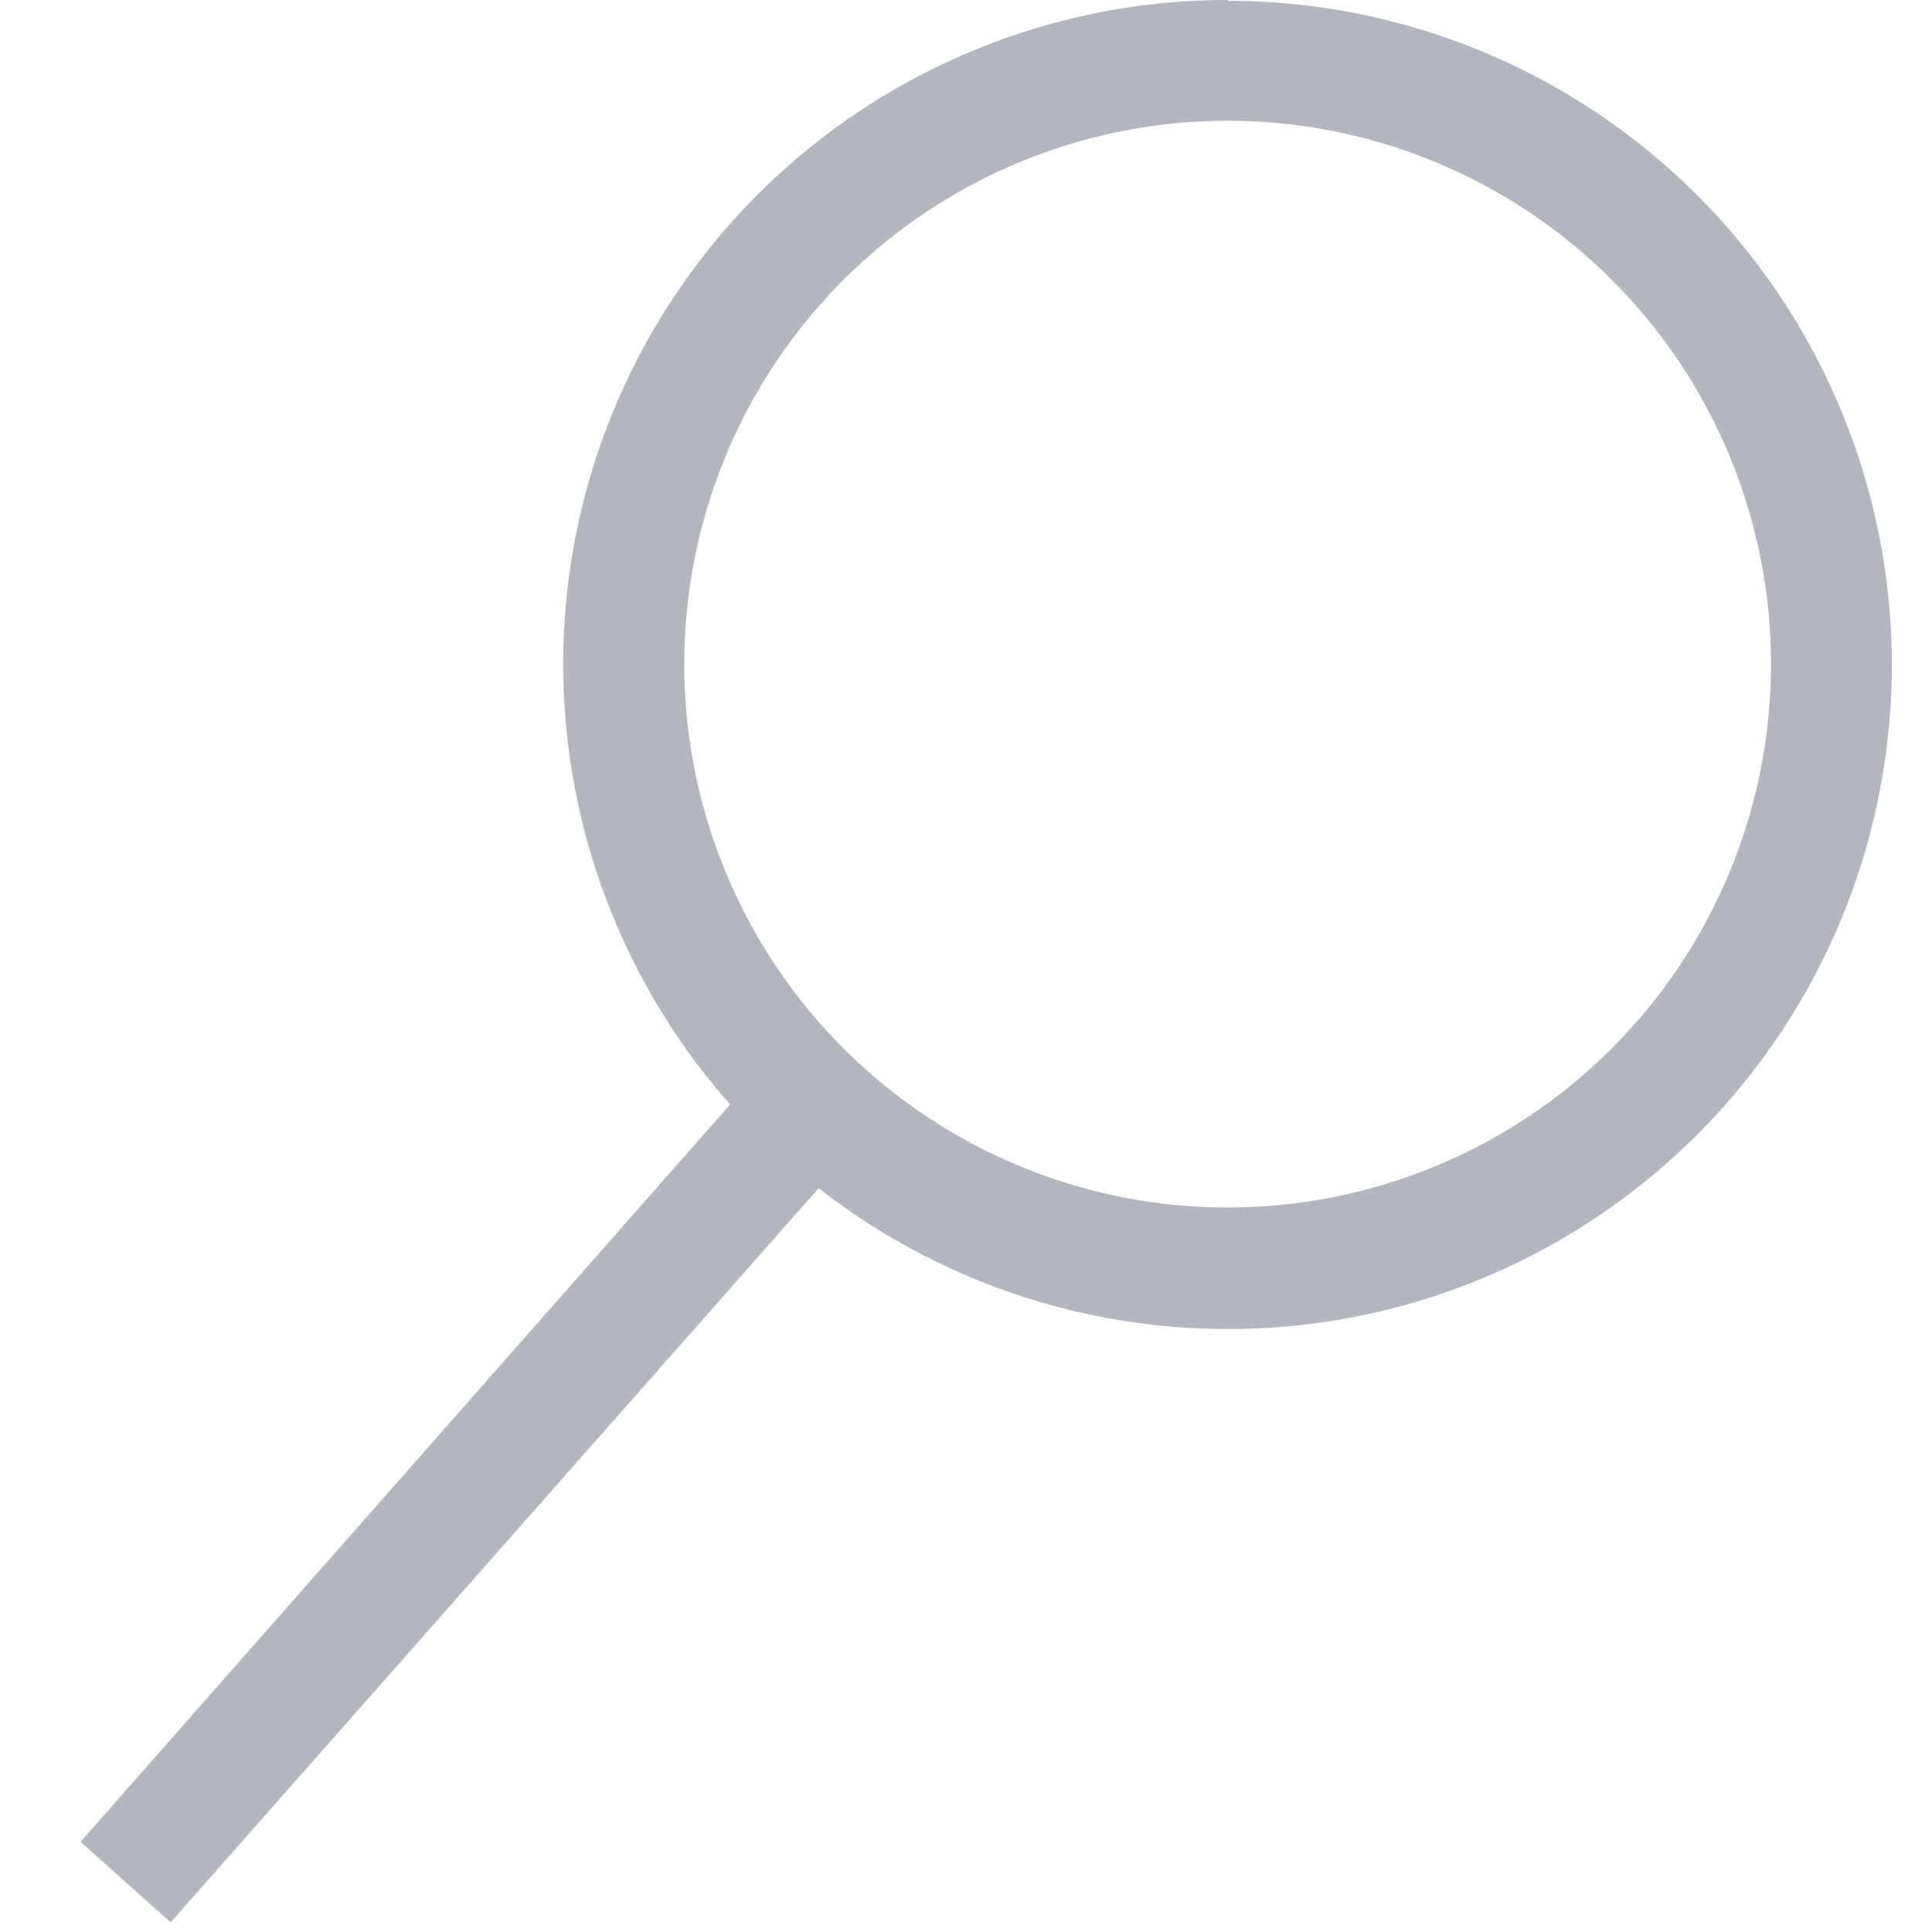
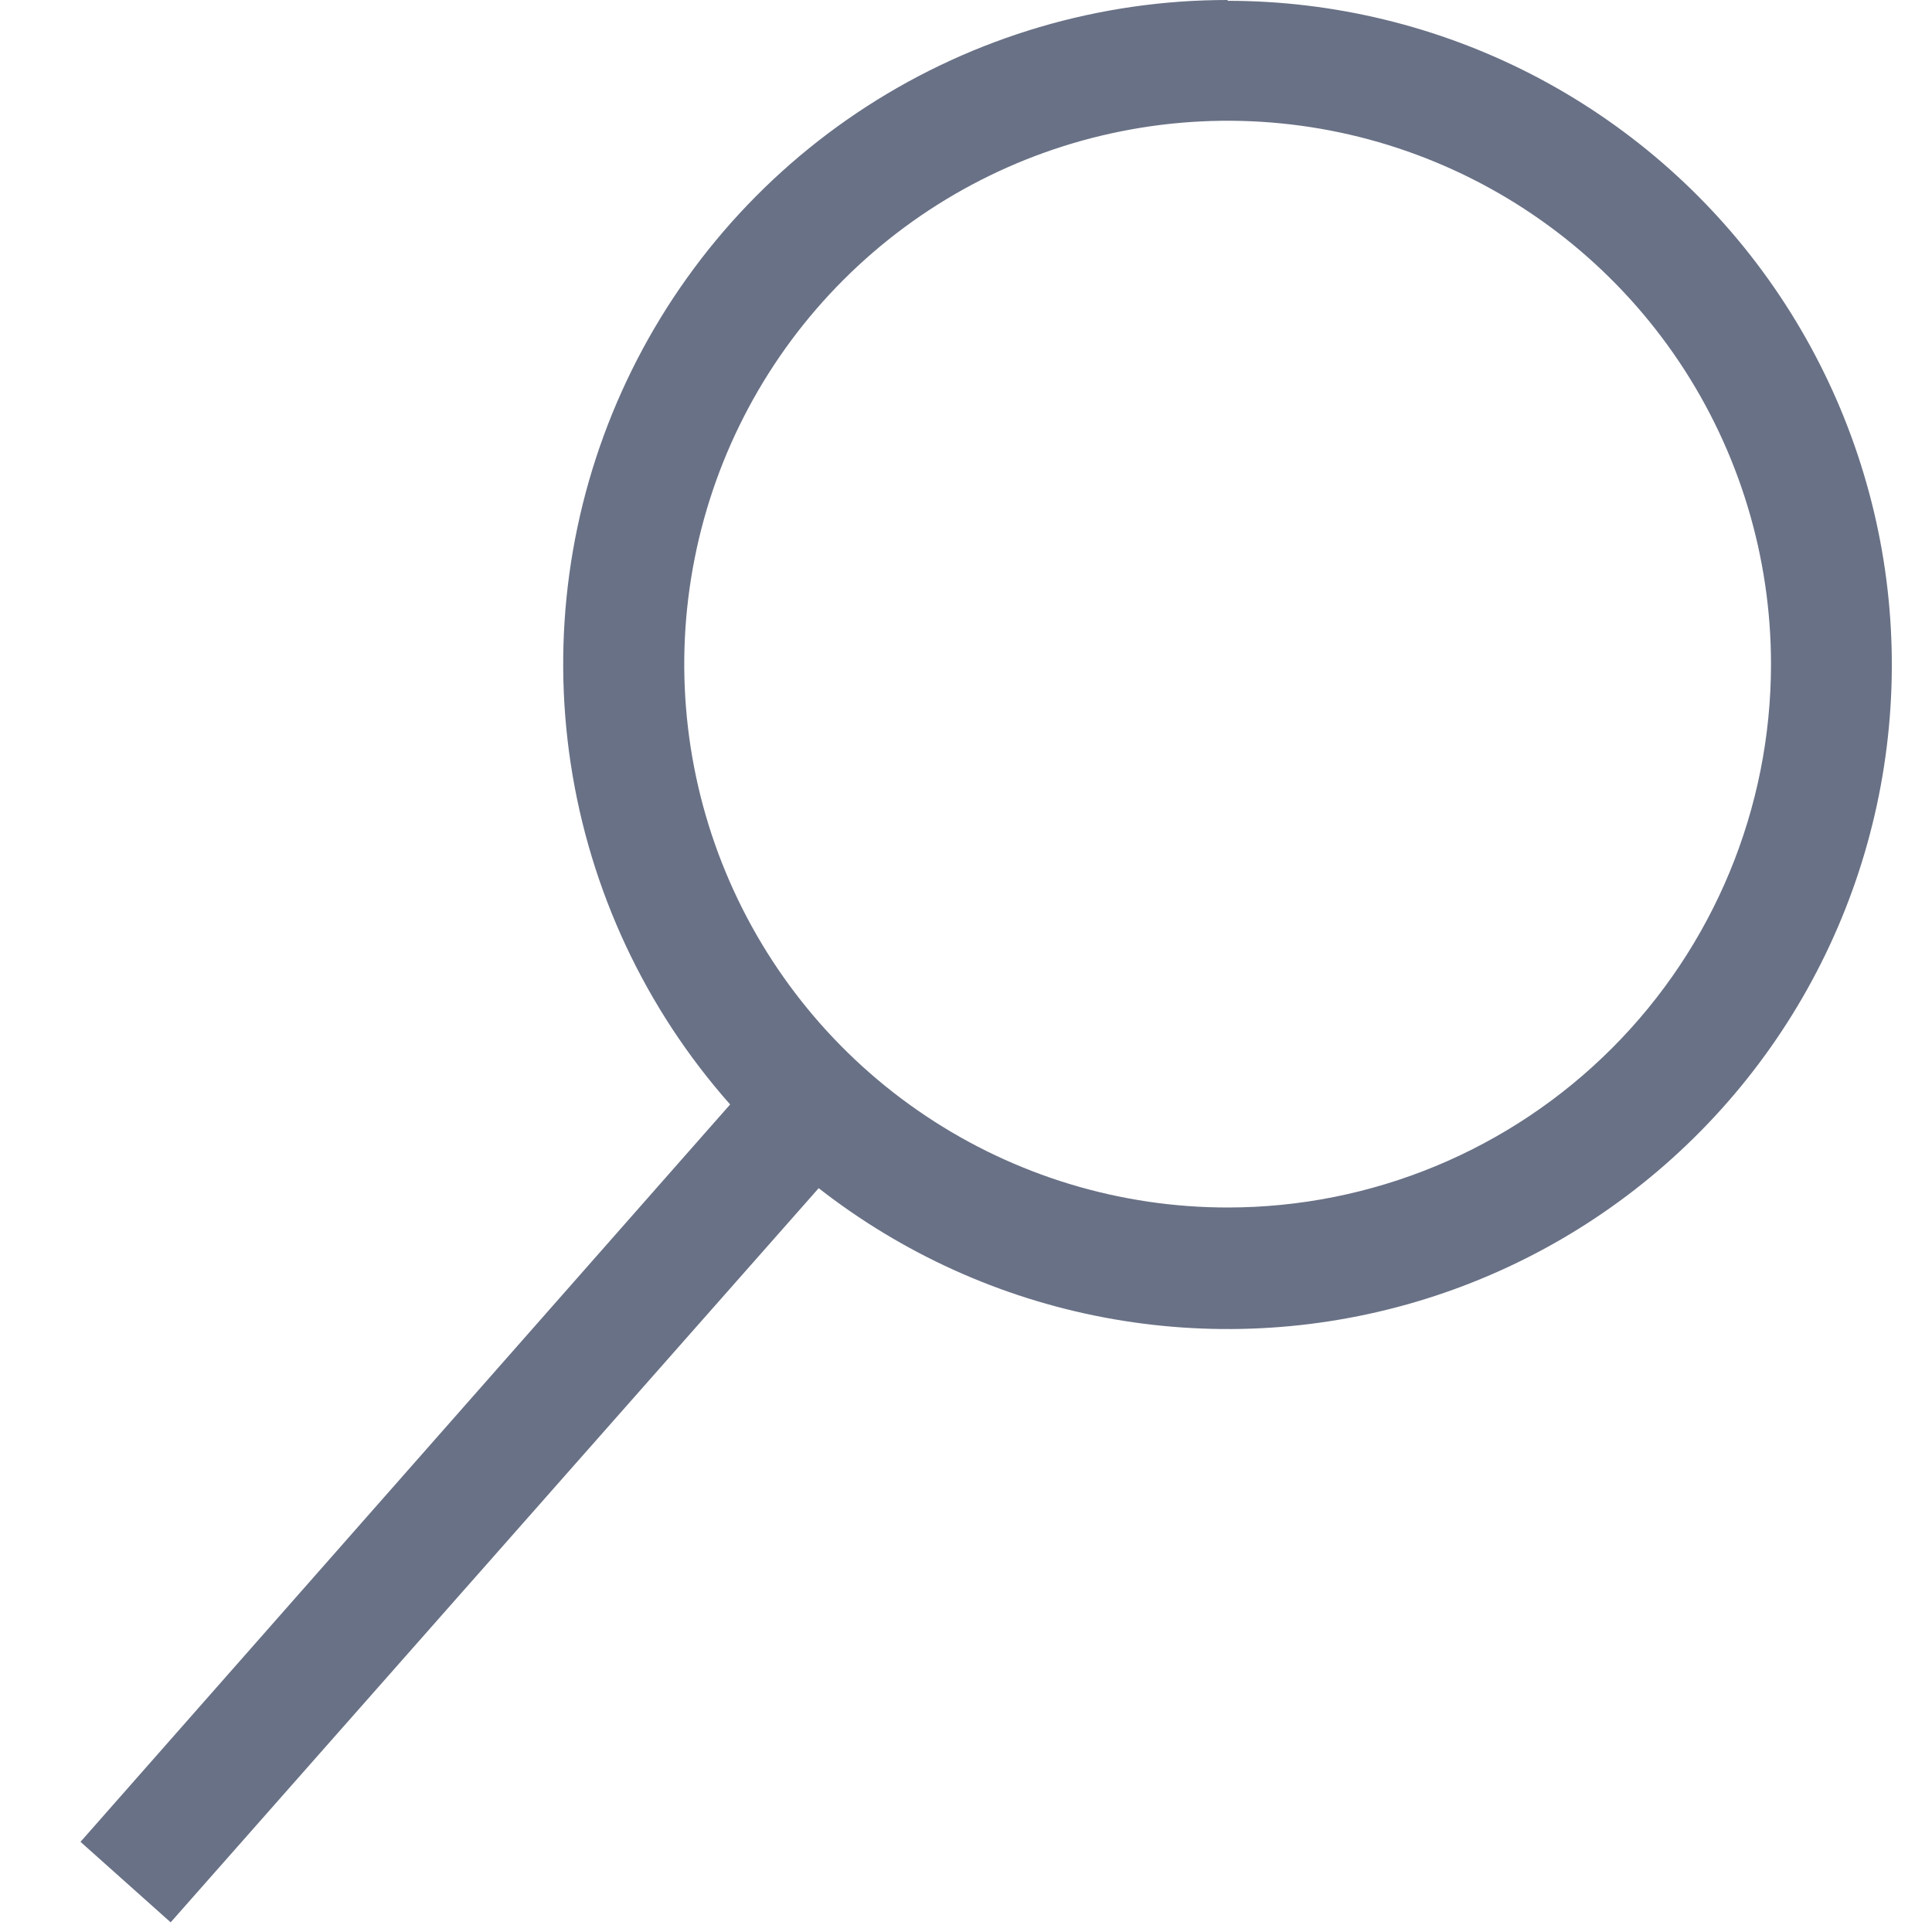
<svg xmlns="http://www.w3.org/2000/svg" width="24" height="24" viewBox="0 0 24 24" fill="none">
-   <path d="M15.25 1.02546e-06C13.661 -0.001 12.105 0.458 10.77 1.32C9.434 2.183 8.377 3.412 7.724 4.862C7.071 6.311 6.851 7.918 7.09 9.489C7.329 11.061 8.016 12.53 9.07 13.72L1 22.88L2.12 23.88L10.17 14.76C11.206 15.569 12.419 16.12 13.711 16.365C15.002 16.61 16.333 16.544 17.593 16.171C18.853 15.798 20.006 15.129 20.955 14.22C21.905 13.311 22.623 12.189 23.051 10.947C23.479 9.704 23.604 8.377 23.416 7.076C23.227 5.776 22.73 4.539 21.967 3.469C21.204 2.399 20.196 1.527 19.028 0.925C17.86 0.324 16.564 0.01 15.25 0.01V1.02546e-06ZM15.25 15C13.915 15 12.61 14.604 11.5 13.862C10.39 13.121 9.525 12.066 9.014 10.833C8.503 9.6 8.369 8.242 8.63 6.933C8.89 5.624 9.533 4.421 10.477 3.477C11.421 2.533 12.624 1.89 13.933 1.63C15.243 1.369 16.6 1.503 17.833 2.014C19.067 2.525 20.121 3.39 20.863 4.5C21.604 5.61 22 6.915 22 8.25C22 10.04 21.289 11.757 20.023 13.023C18.757 14.289 17.041 15 15.25 15Z" fill="#b3b6bf" />
+   <path d="M15.25 1.02546e-06C13.661 -0.001 12.105 0.458 10.77 1.32C9.434 2.183 8.377 3.412 7.724 4.862C7.071 6.311 6.851 7.918 7.09 9.489C7.329 11.061 8.016 12.53 9.07 13.72L1 22.88L2.12 23.88L10.17 14.76C11.206 15.569 12.419 16.12 13.711 16.365C15.002 16.61 16.333 16.544 17.593 16.171C18.853 15.798 20.006 15.129 20.955 14.22C21.905 13.311 22.623 12.189 23.051 10.947C23.479 9.704 23.604 8.377 23.416 7.076C23.227 5.776 22.73 4.539 21.967 3.469C21.204 2.399 20.196 1.527 19.028 0.925C17.86 0.324 16.564 0.01 15.25 0.01V1.02546e-06ZM15.25 15C13.915 15 12.61 14.604 11.5 13.862C10.39 13.121 9.525 12.066 9.014 10.833C8.503 9.6 8.369 8.242 8.63 6.933C8.89 5.624 9.533 4.421 10.477 3.477C11.421 2.533 12.624 1.89 13.933 1.63C15.243 1.369 16.6 1.503 17.833 2.014C19.067 2.525 20.121 3.39 20.863 4.5C21.604 5.61 22 6.915 22 8.25C22 10.04 21.289 11.757 20.023 13.023C18.757 14.289 17.041 15 15.25 15Z" fill="#697186" />
</svg>
